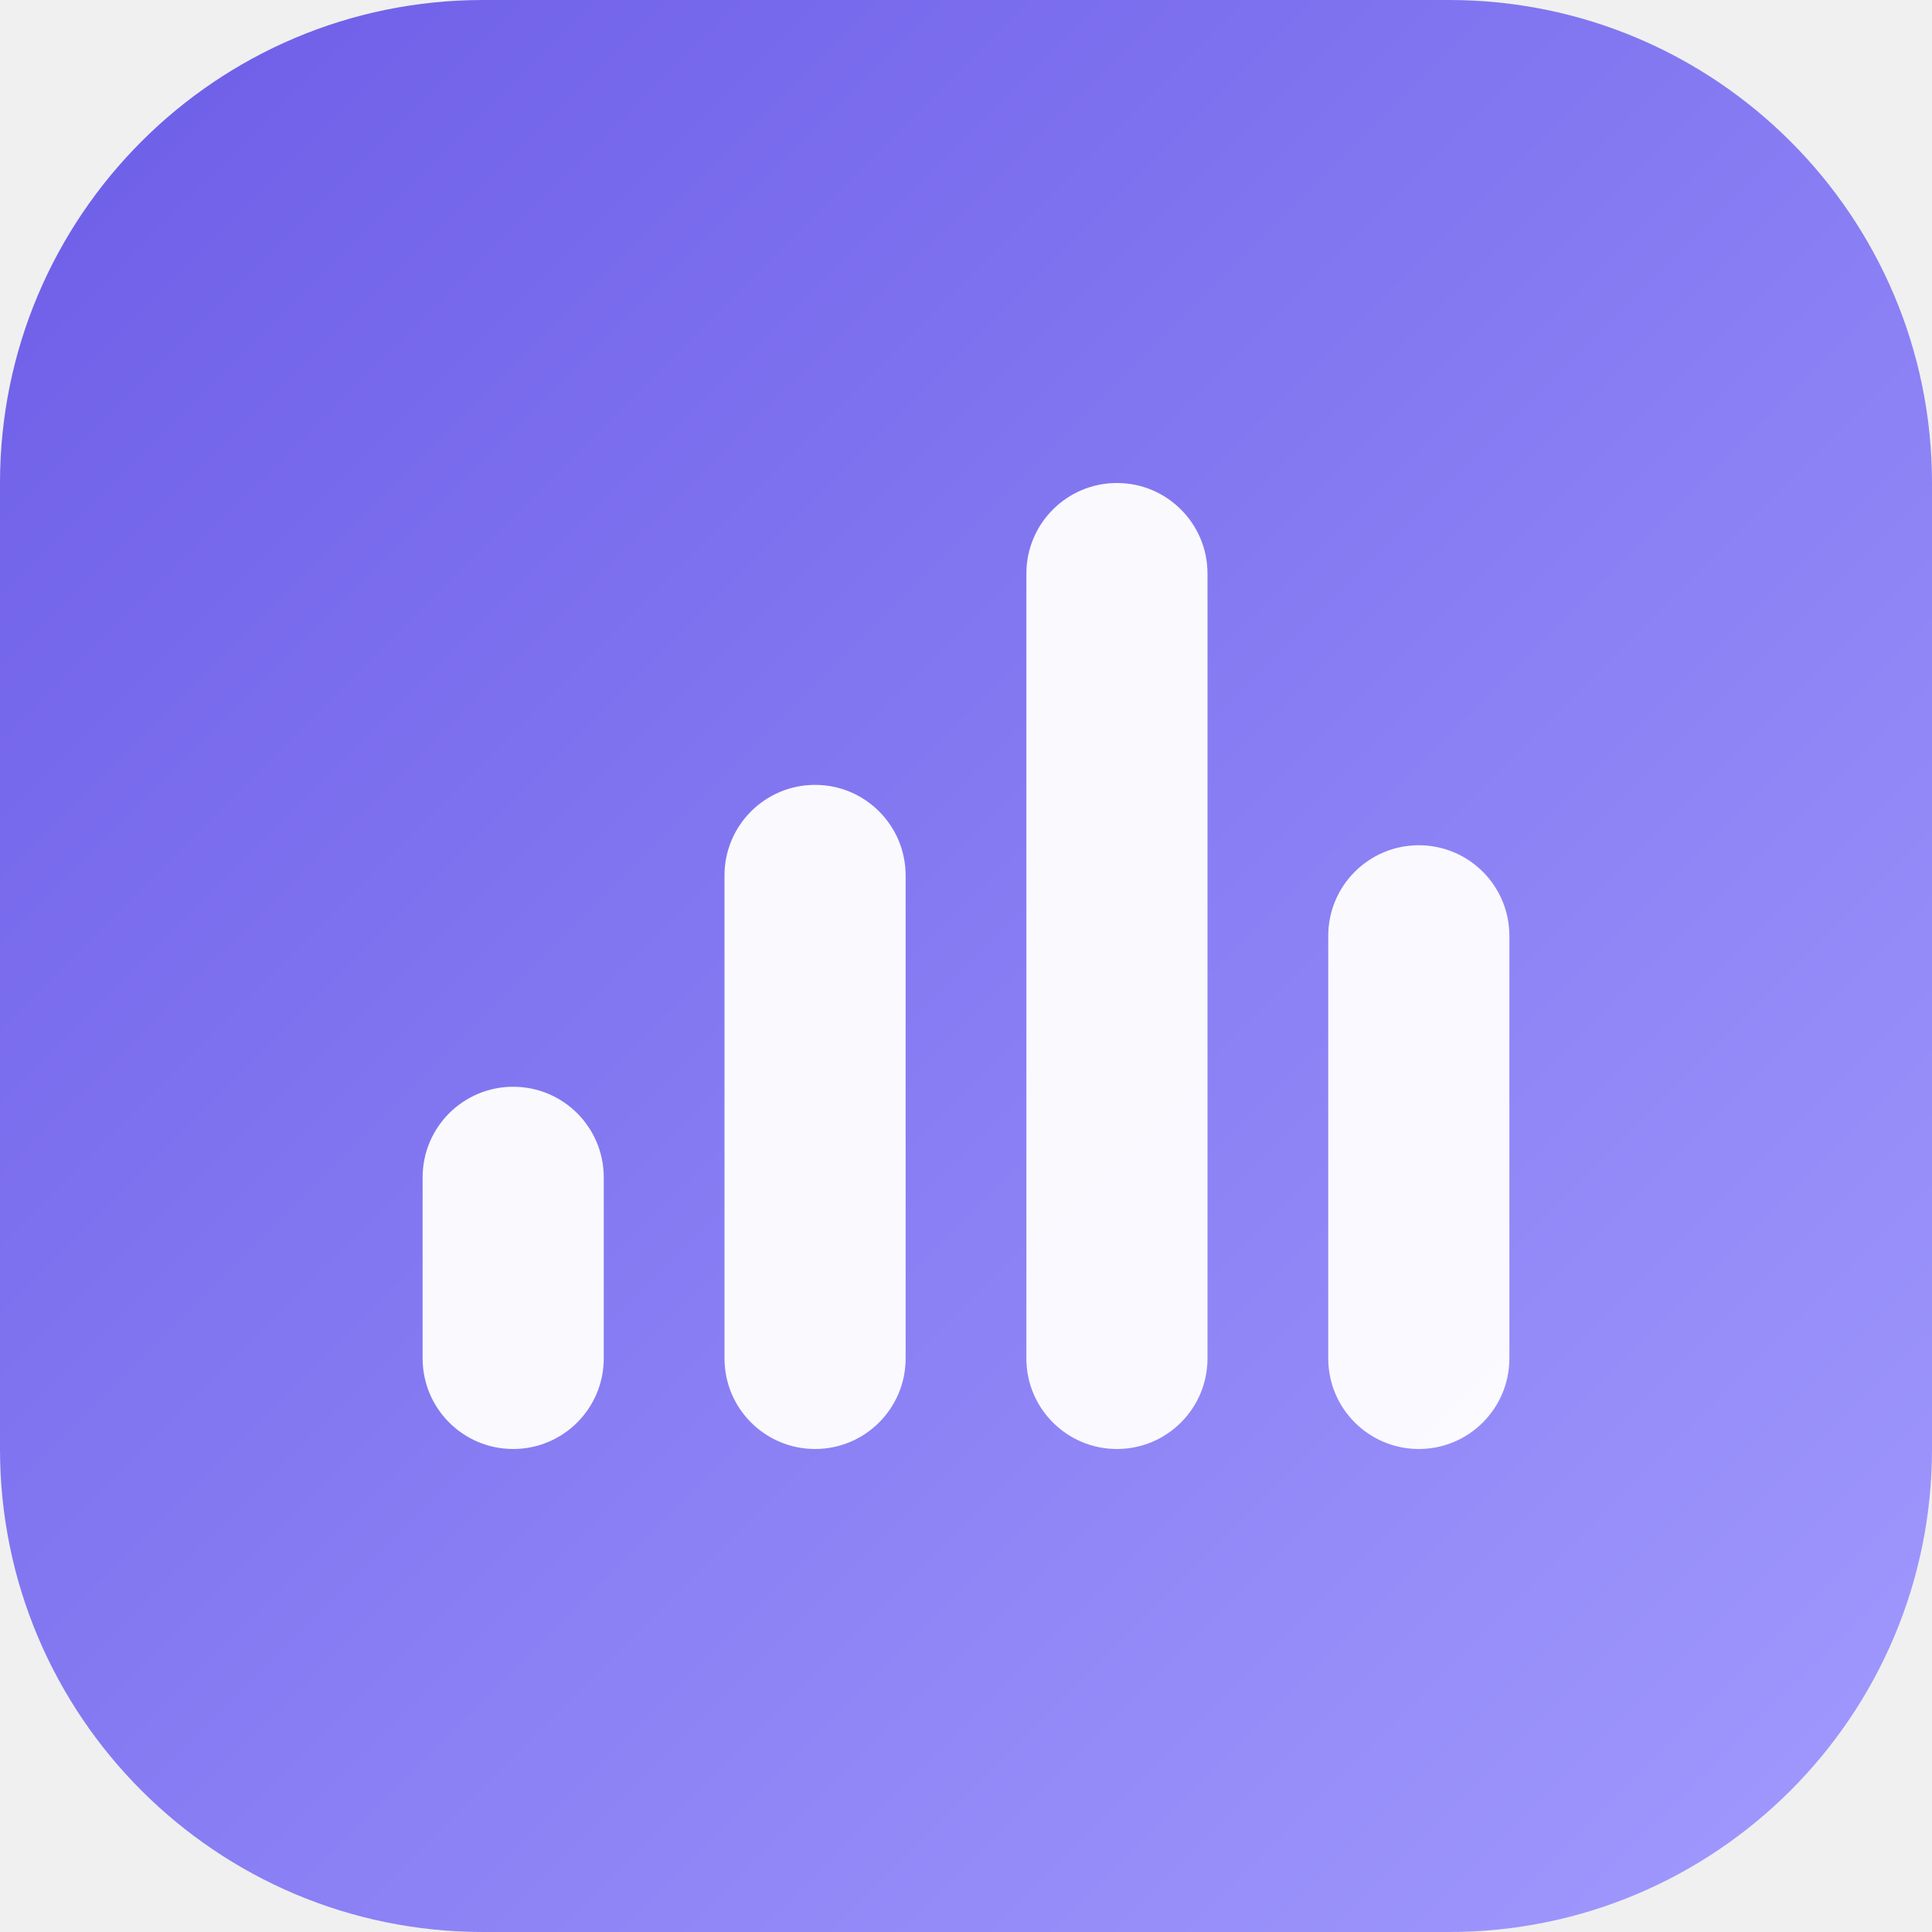
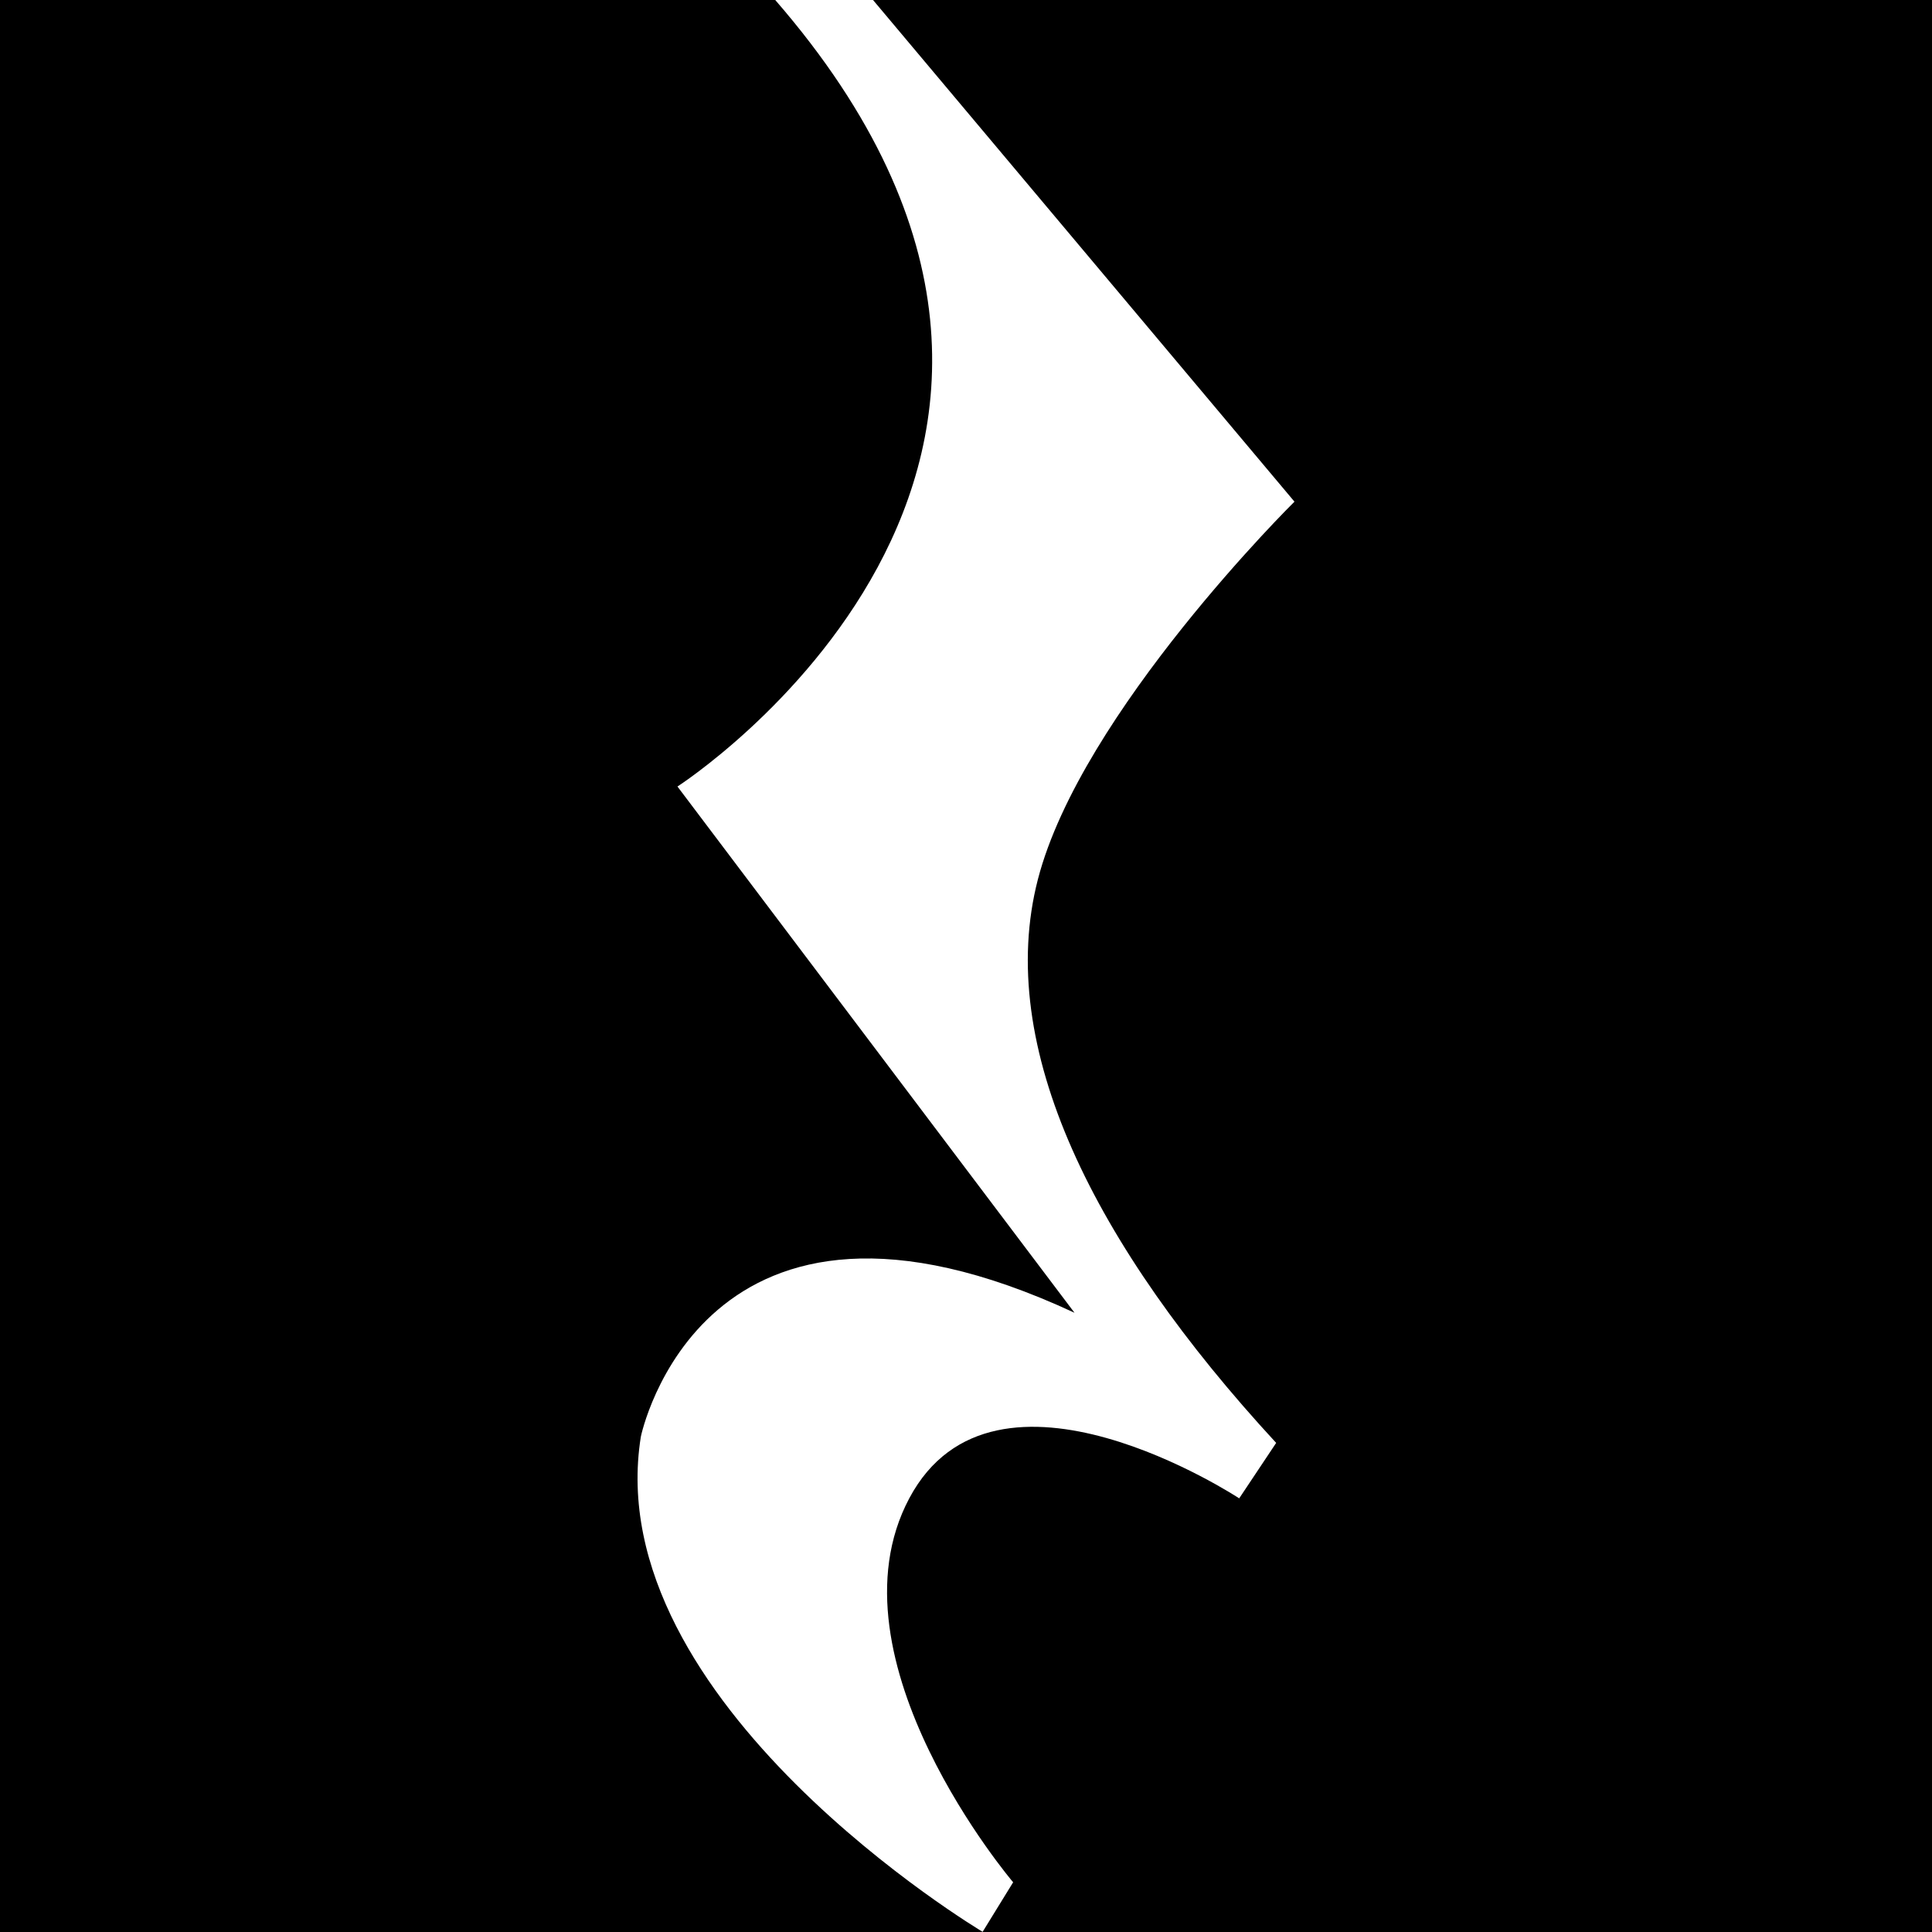
- <svg xmlns="http://www.w3.org/2000/svg" viewBox="0 0 32 32">
-   <defs>
-     <linearGradient id="g" x1="0%" y1="0%" x2="100%" y2="100%">
-       <stop offset="0%" style="stop-color:#6c5ce7" />
-       <stop offset="100%" style="stop-color:#a29bfe" />
-     </linearGradient>
-   </defs>
-   <rect width="32" height="32" rx="8" fill="url(#g)" />
-   <g fill="white" opacity="0.95">
-     <rect x="7" y="18" width="3" height="6" rx="1.5" />
-     <rect x="12" y="13" width="3" height="11" rx="1.5" />
-     <rect x="17" y="8" width="3" height="16" rx="1.5" />
-     <rect x="22" y="14" width="3" height="10" rx="1.5" />
-   </g>
+ <svg xmlns="http://www.w3.org/2000/svg" viewBox="0 0 1024 1024" width="32" height="32">
+   <rect width="1024" height="1024" fill="#000000" />
+   <path fill="white" d="M410.893 0h51.827l223.375 265.895S573.036 377.485 550.111 466.051s29.392 193.69 126.285 298.716l-19.594 29.392s-129.519-85.333-174.879 0 55.06 203.487 55.06 203.487l-16.165 26.256S317.036 902.613 339.668 761.436c0 0 32.331-157.538 229.842-65.641L359.066 416.869S624.569 246.203 410.893 0z" />
</svg>
